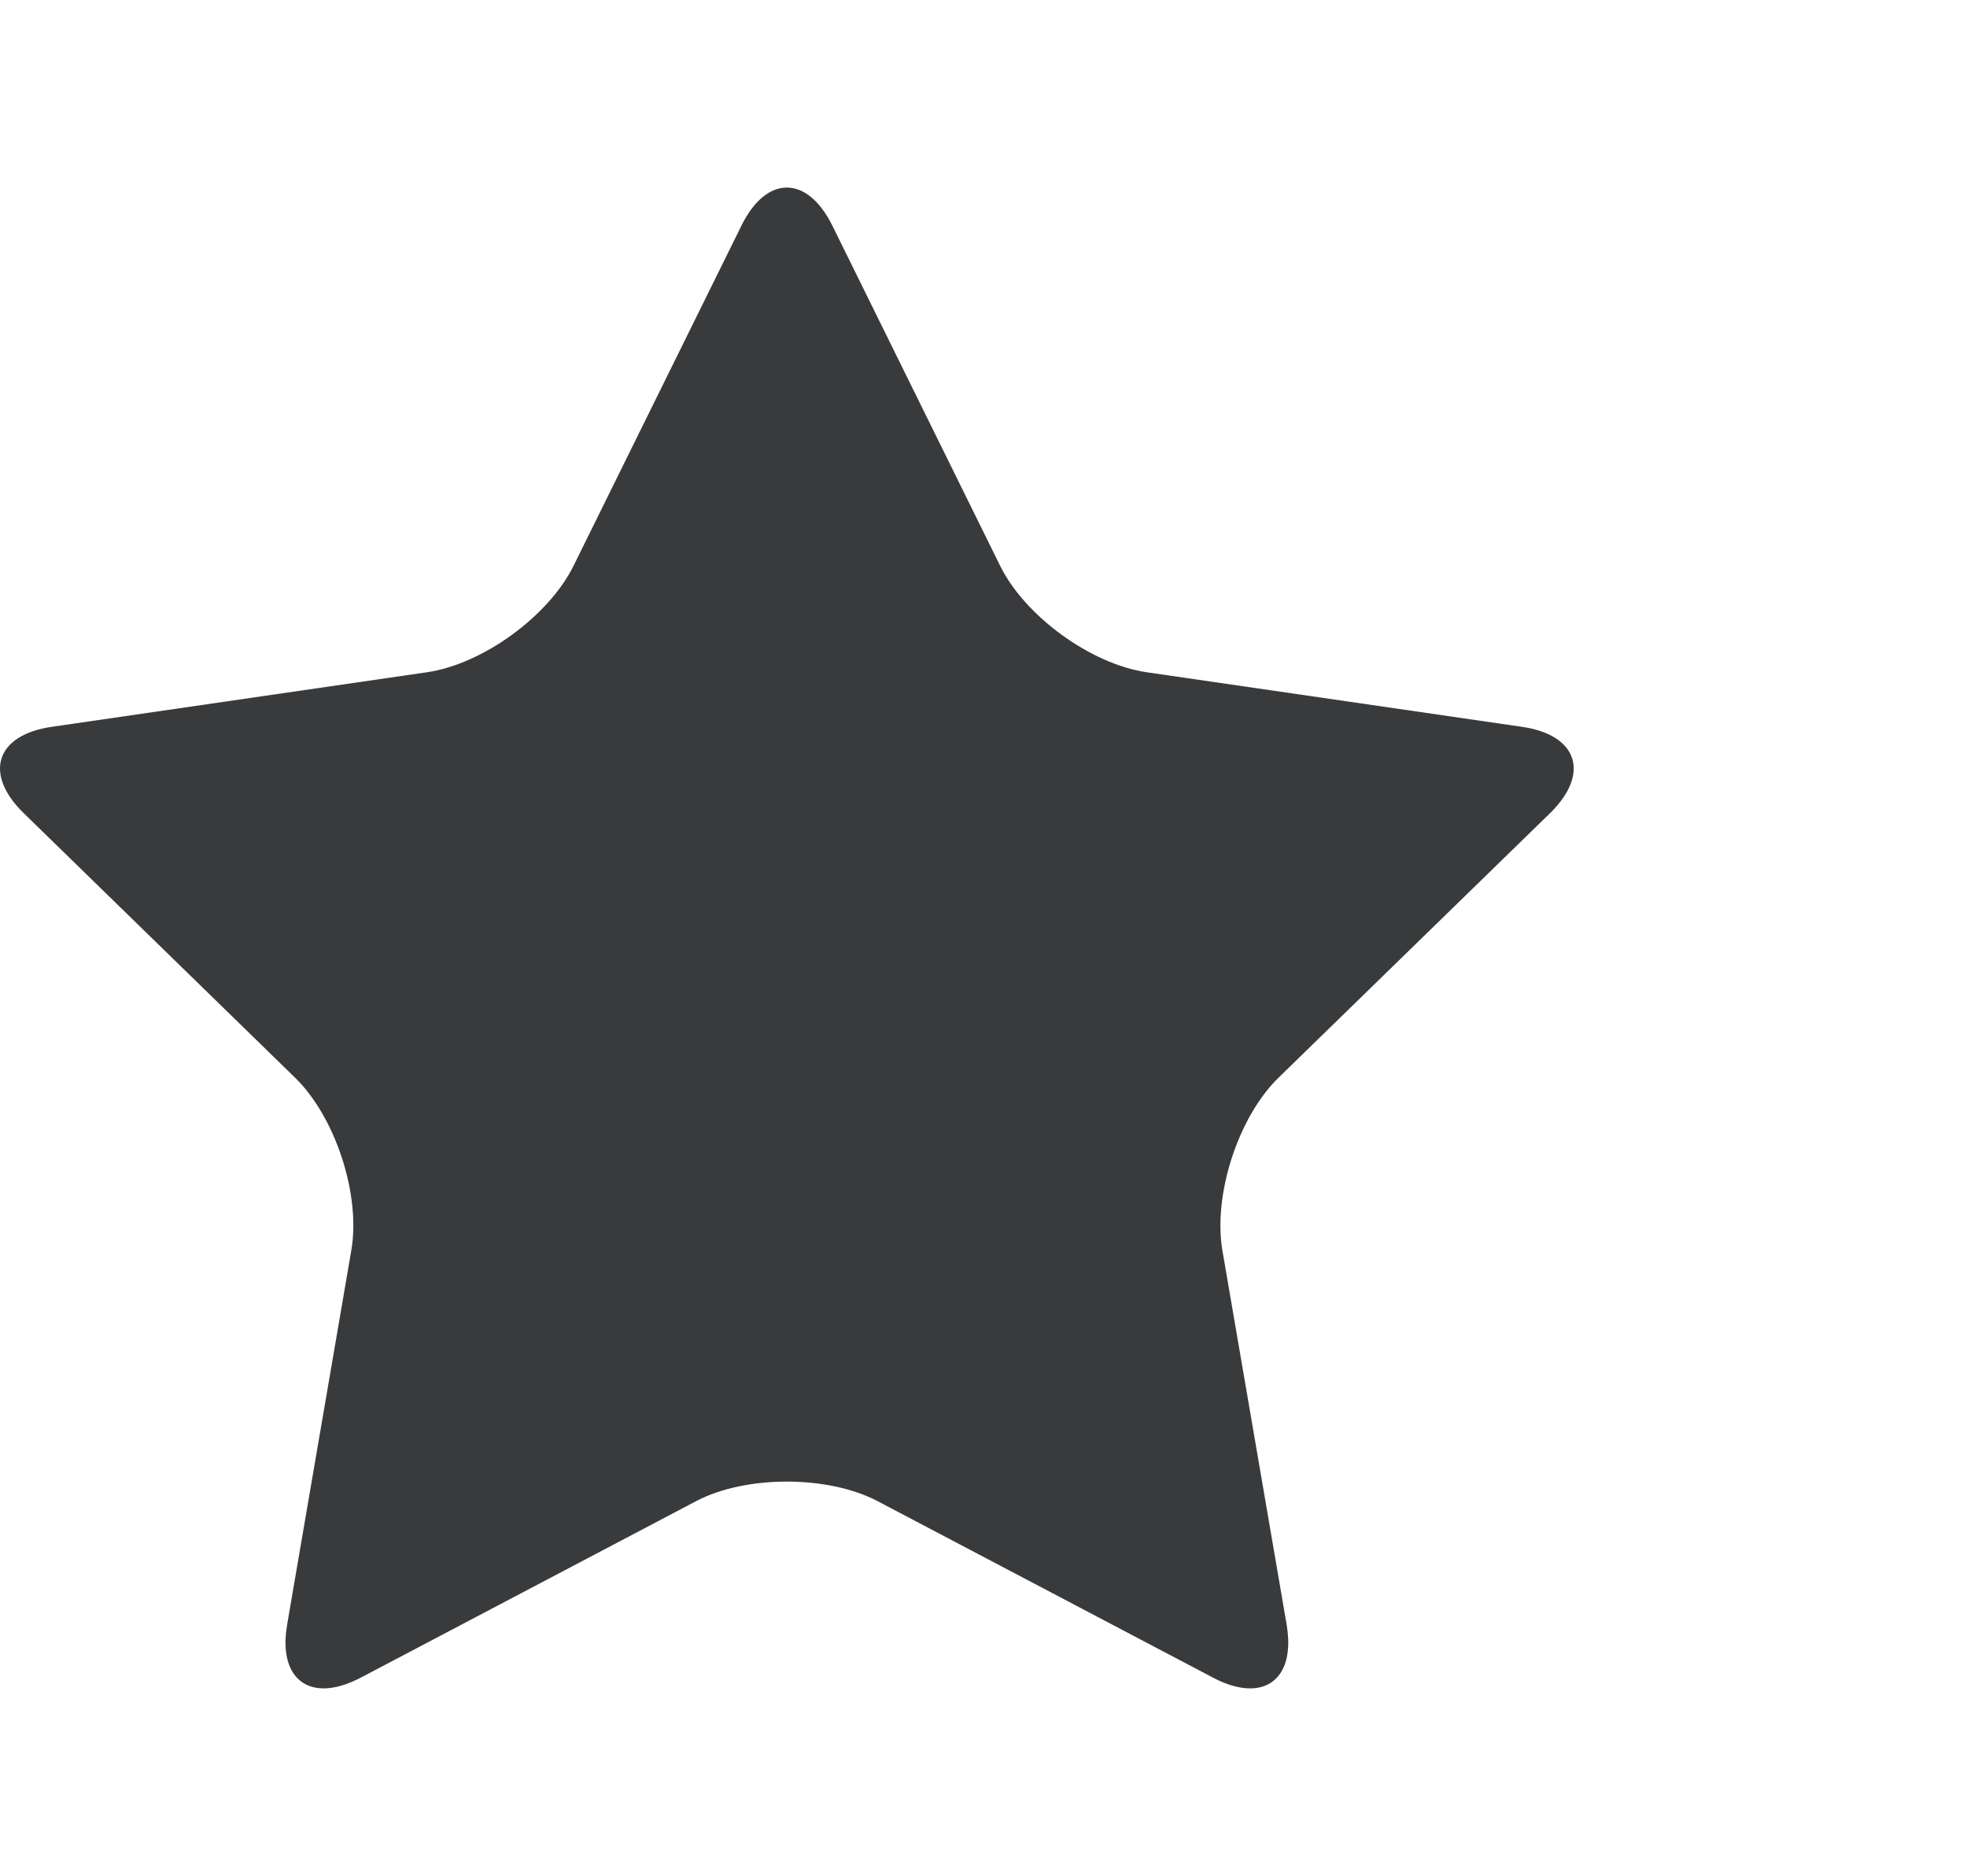
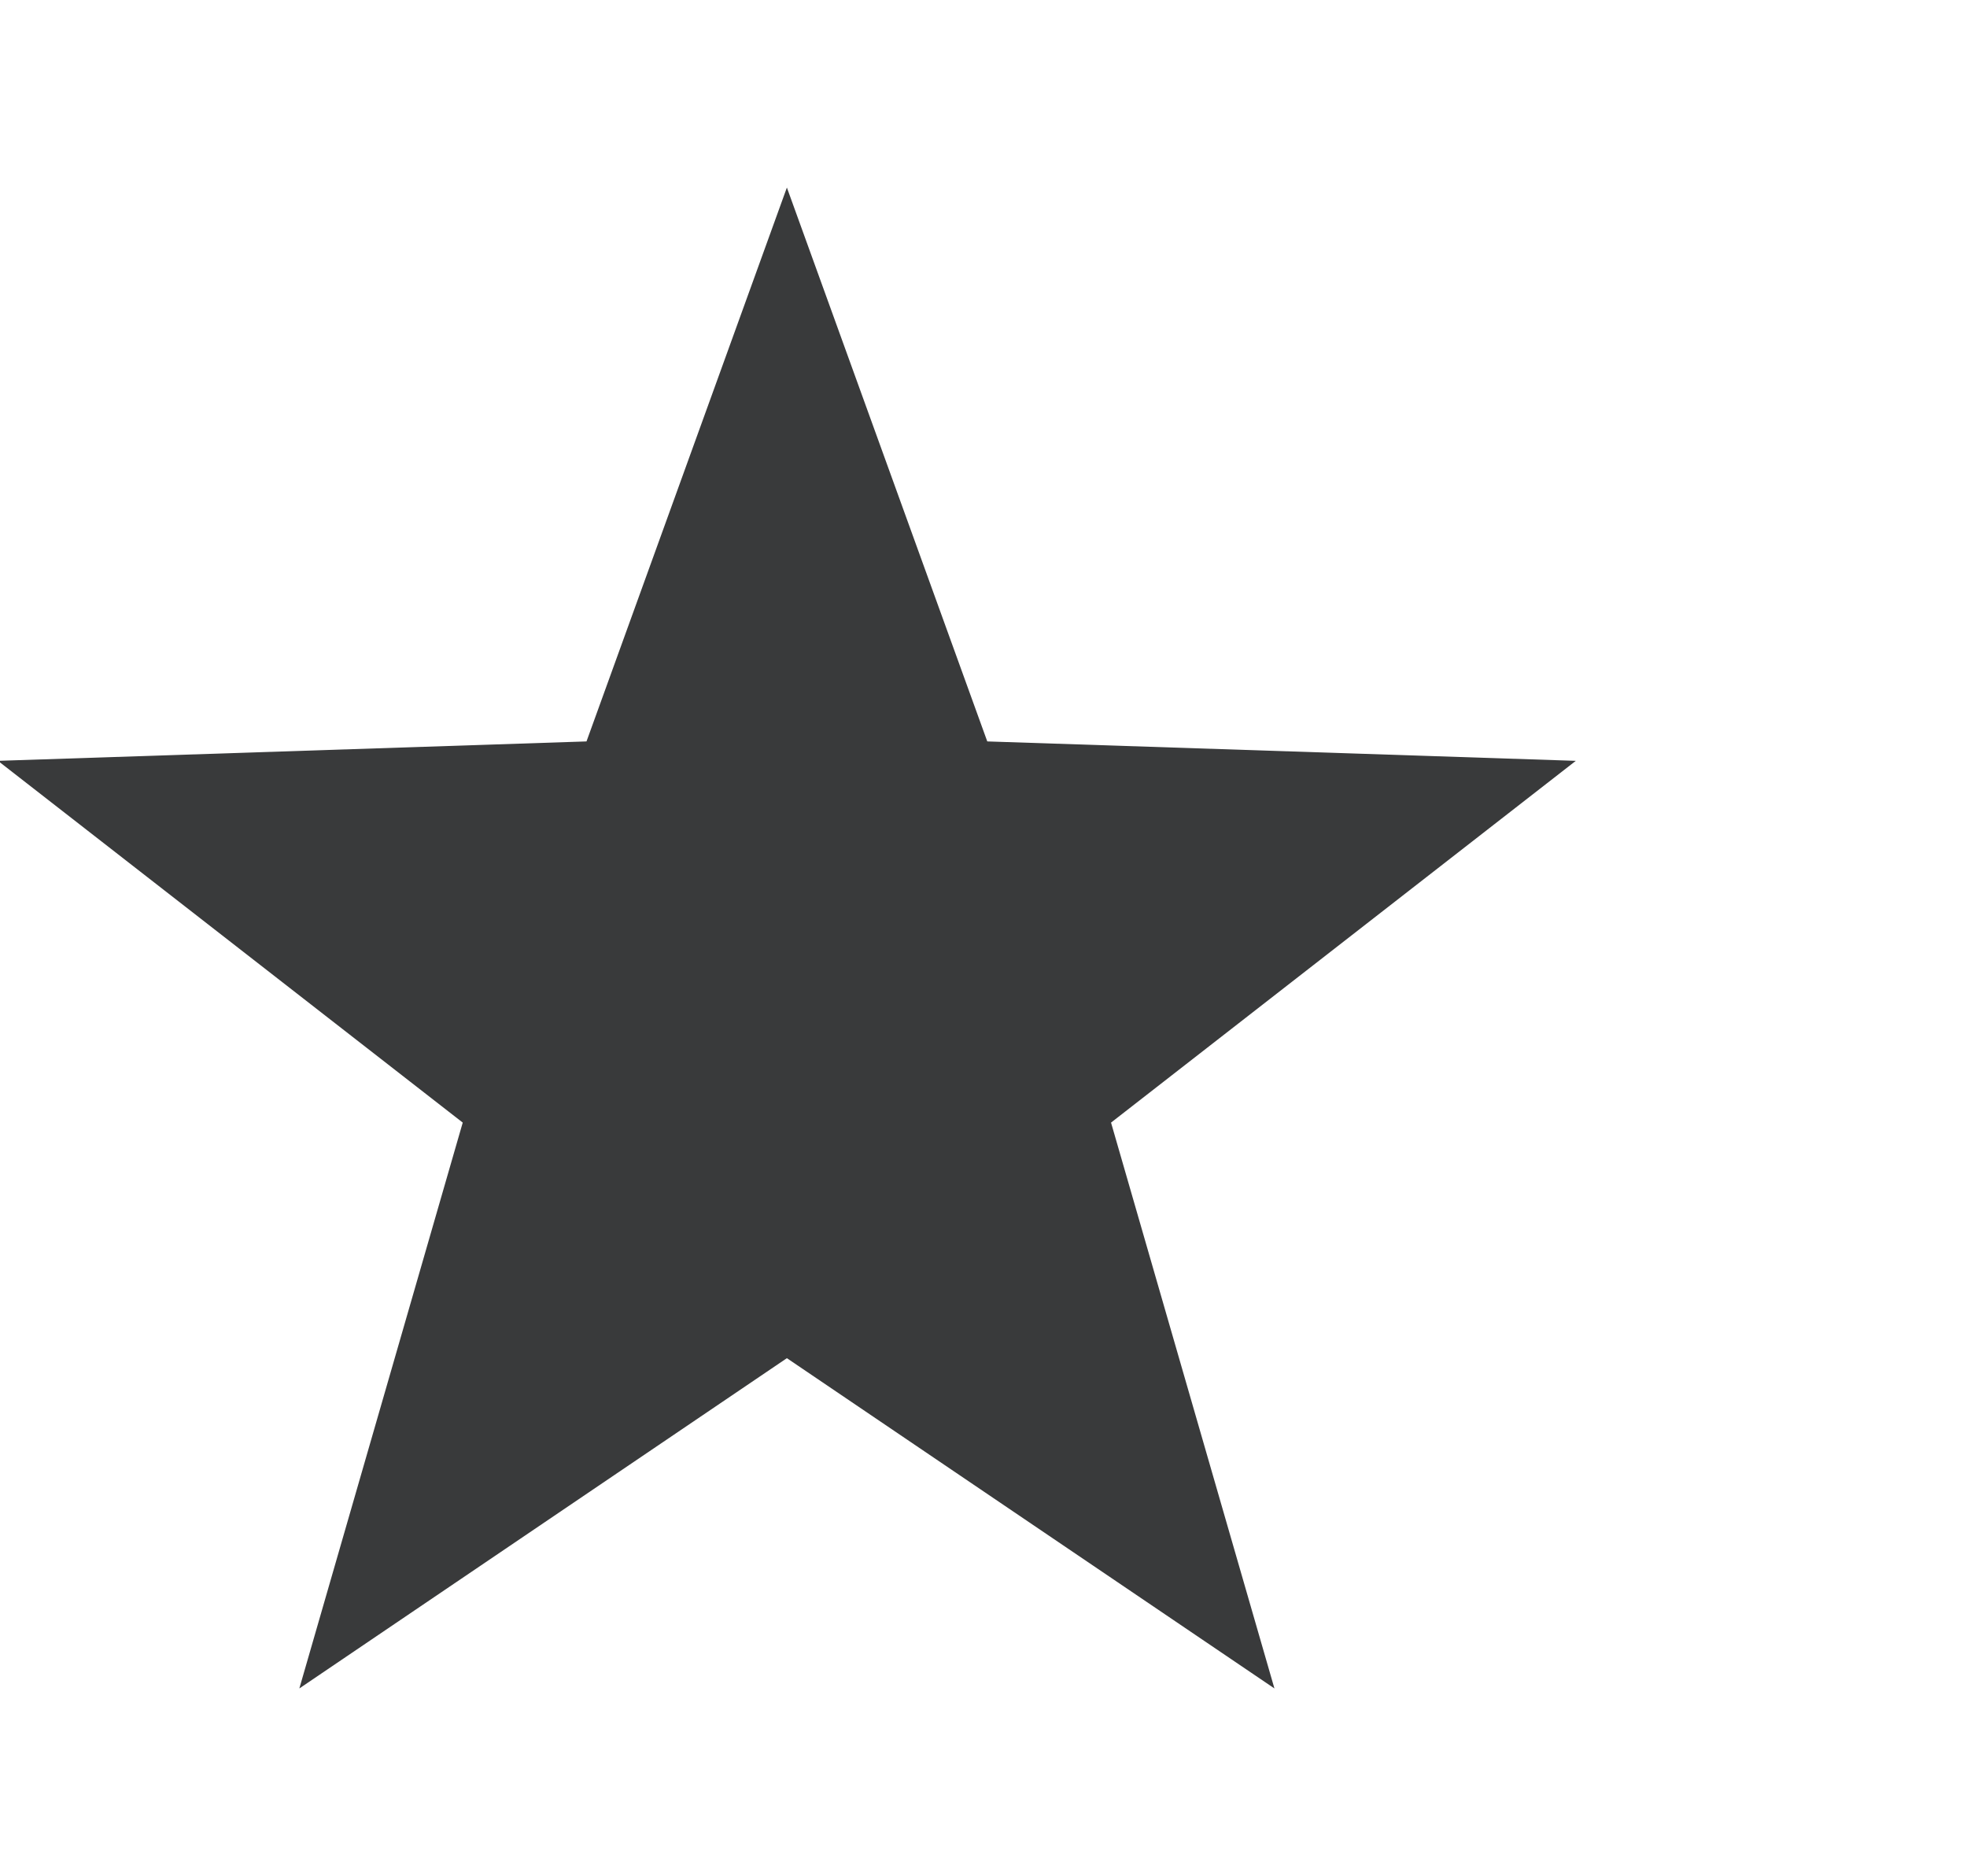
<svg xmlns="http://www.w3.org/2000/svg" version="1.0" id="Ebene_1" x="0px" y="0px" width="21.775px" height="20.762px" viewBox="0 0 21.775 20.762" enable-background="new 0 0 21.775 20.762" xml:space="preserve">
-   <path fill="#393A3B" d="M8.71,2.076c-0.182,0-0.363,0.14-0.501,0.419L6.35,6.261c-0.276,0.56-1.008,1.091-1.624,1.18L0.572,8.045  C-0.046,8.135-0.185,8.564,0.262,9l3.007,2.931c0.446,0.437,0.726,1.295,0.62,1.909l-0.71,4.14  c-0.077,0.446,0.094,0.708,0.404,0.708c0.118,0,0.255-0.038,0.407-0.117l3.717-1.956c0.276-0.145,0.641-0.216,1.003-0.216  c0.364,0,0.729,0.072,1.004,0.216l3.718,1.956c0.149,0.079,0.289,0.117,0.406,0.117c0.312,0,0.481-0.262,0.405-0.708l-0.711-4.14  c-0.104-0.614,0.174-1.474,0.619-1.909L17.16,9c0.446-0.437,0.307-0.865-0.311-0.955l-4.154-0.604  c-0.617-0.089-1.349-0.62-1.624-1.18L9.213,2.495C9.074,2.216,8.893,2.076,8.71,2.076L8.71,2.076z" />
+   <defs id="defs1" />
+   <path style="fill:#393a3b;fill-opacity:1" id="path1-2" d="m 8.711,0 2.508,6.931 7.366,0.243 -5.817,4.527 2.045,7.081 -6.102,-4.133 -6.102,4.133 2.045,-7.081 -5.817,-4.527 7.366,-0.243 z" transform="matrix(0.8845009,0,0,0.8845009,1.006068,2.076)" />
</svg>
